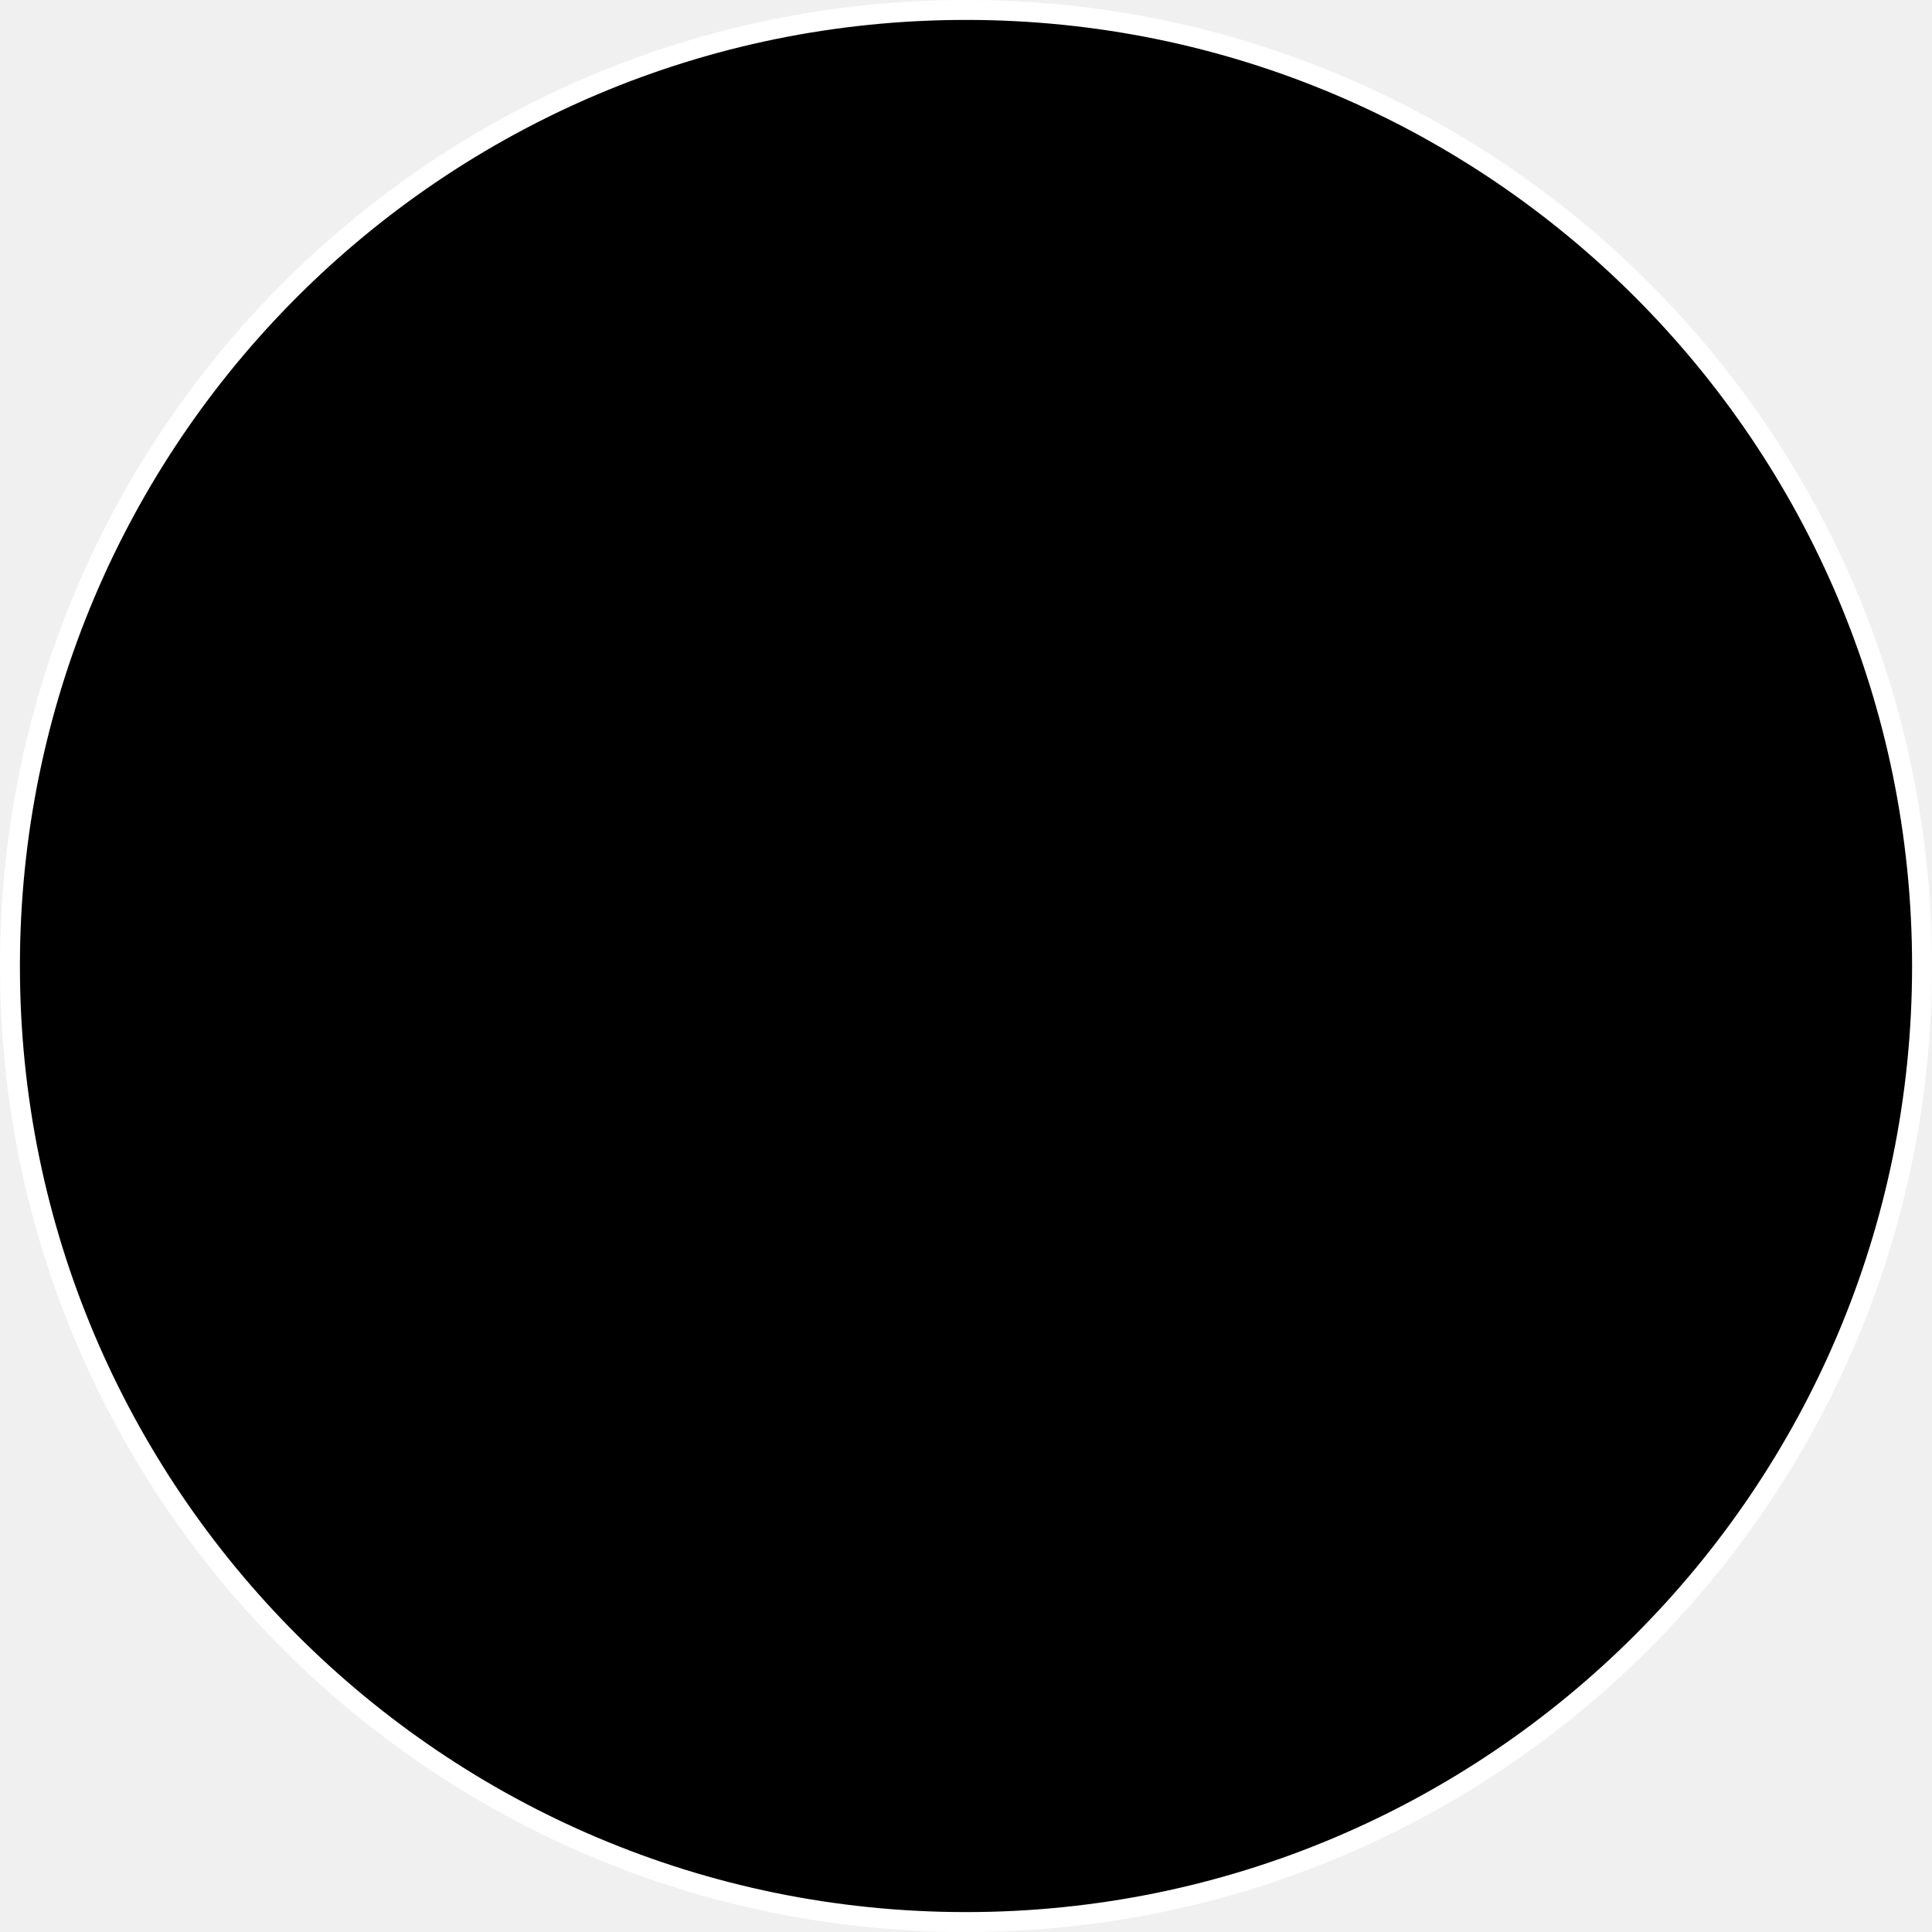
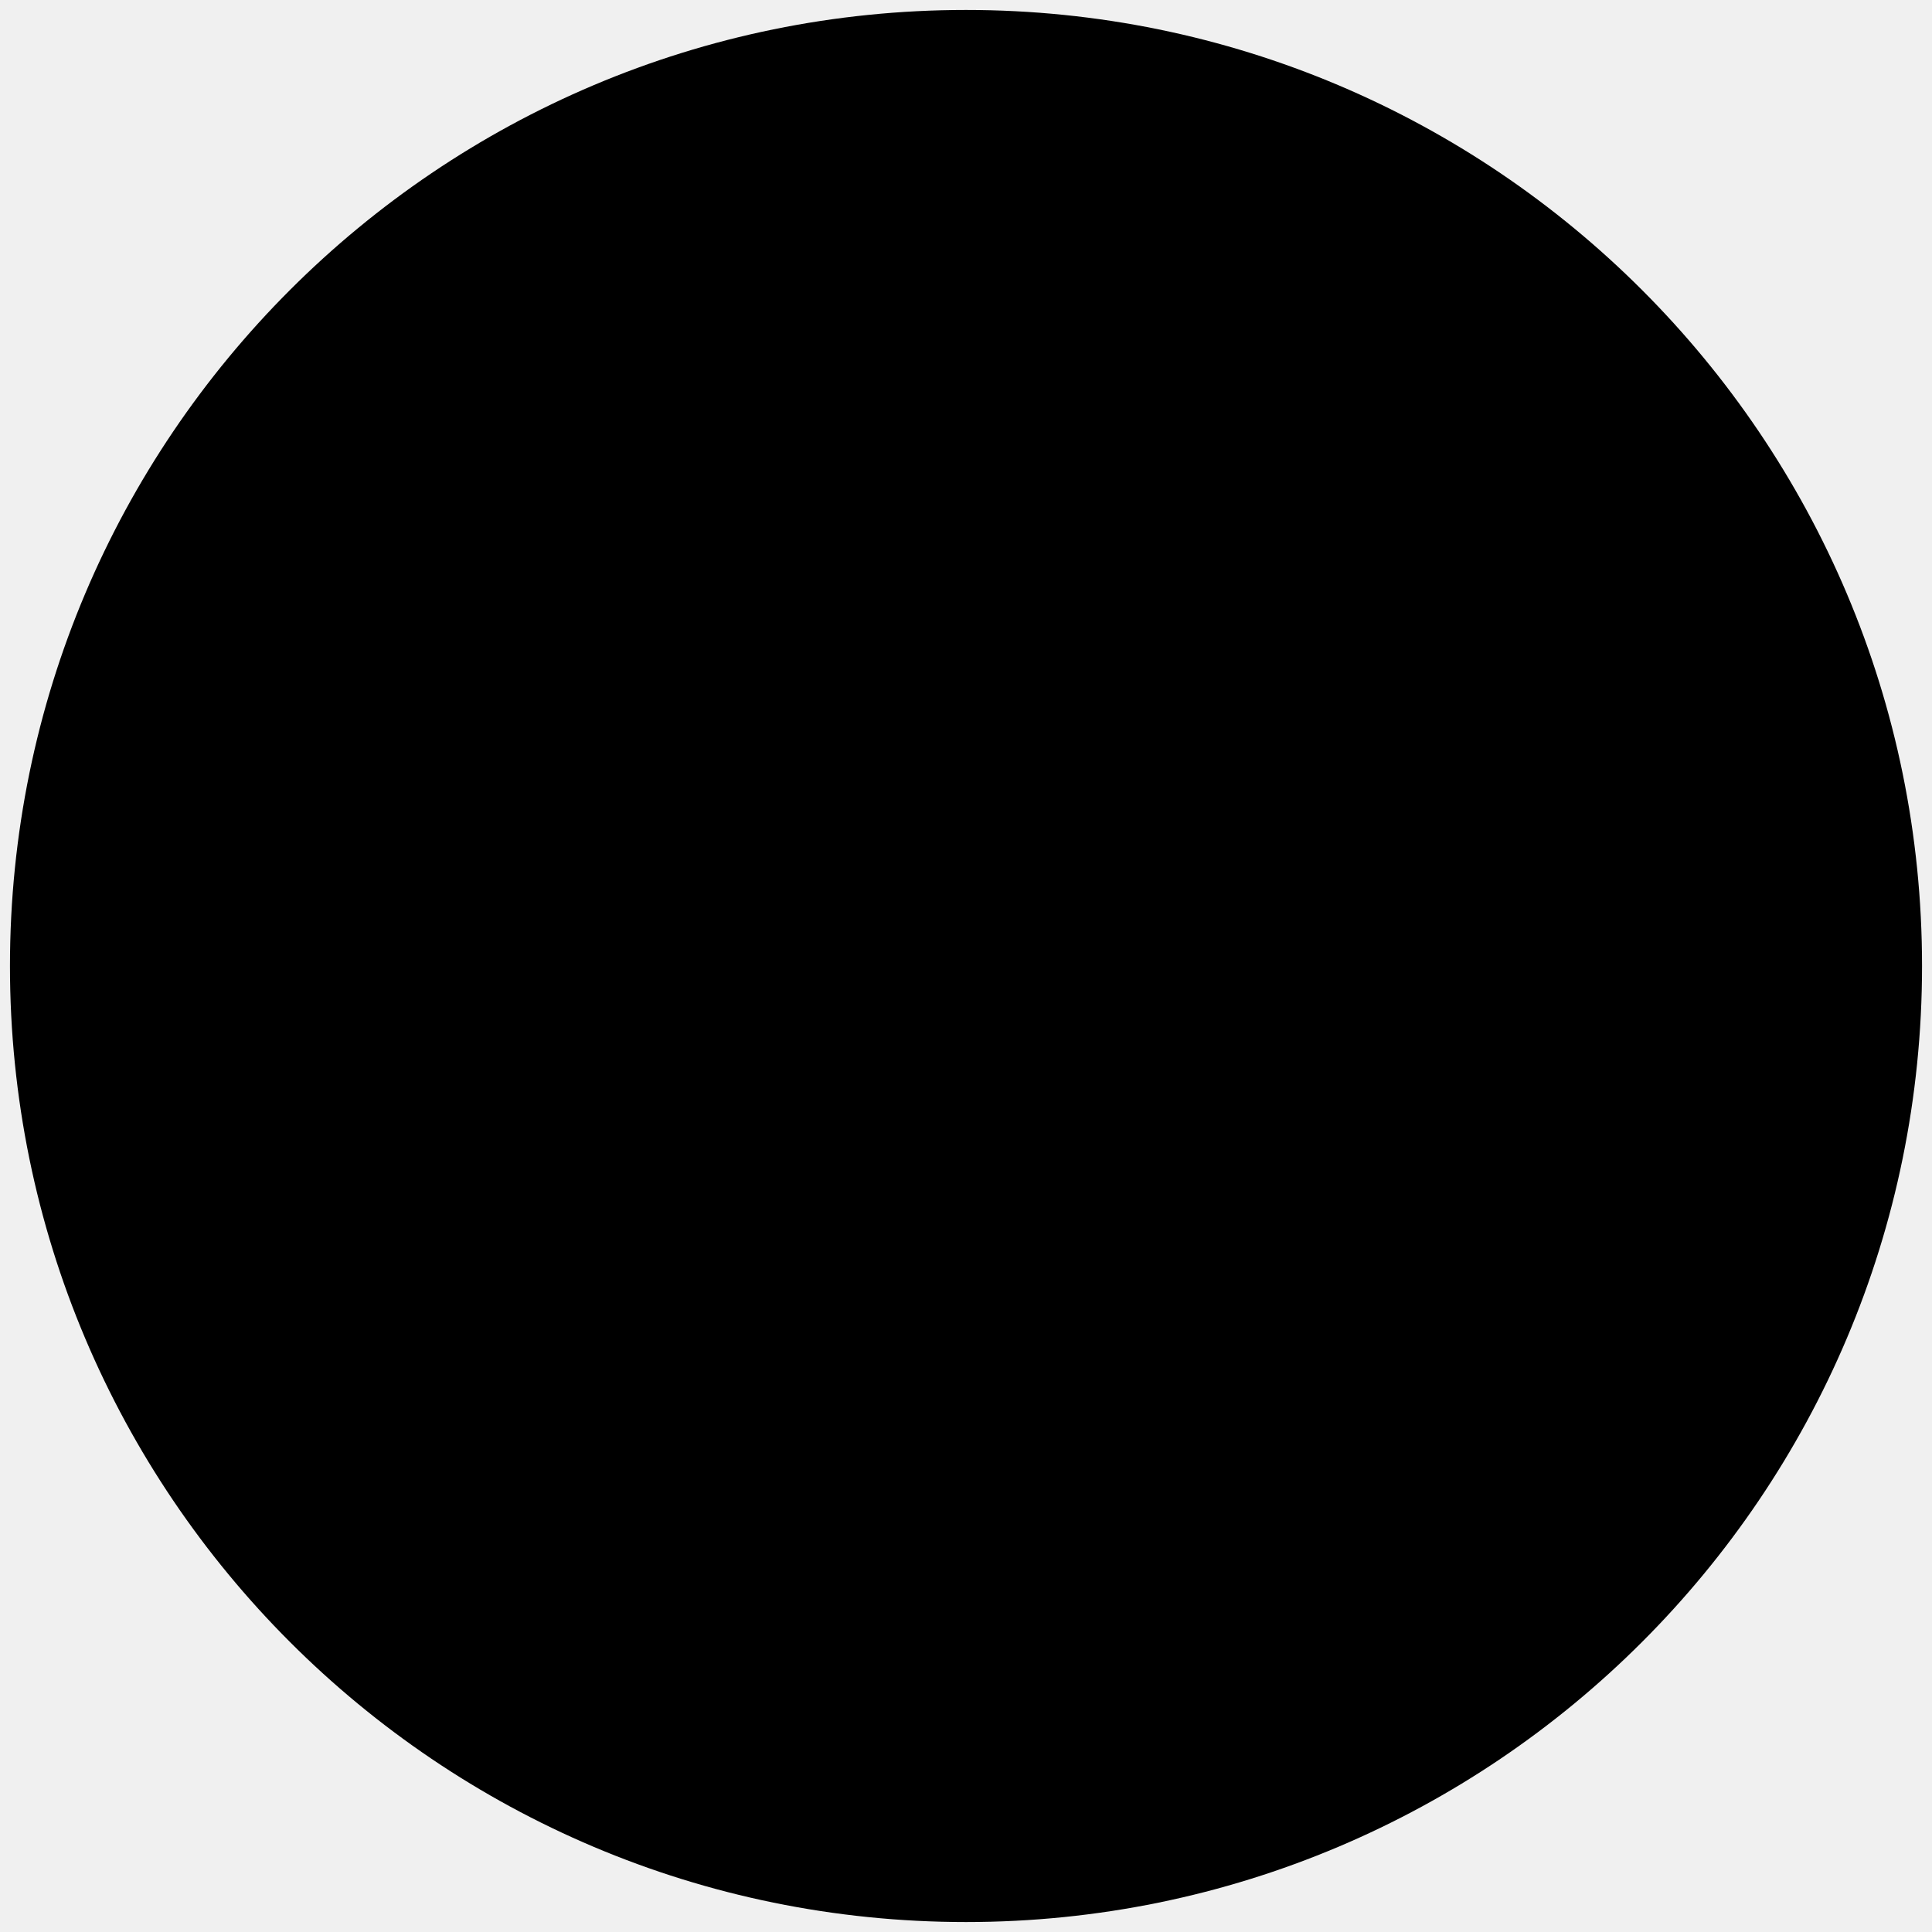
- <svg xmlns="http://www.w3.org/2000/svg" width="194px" height="194px" viewBox="0 0 194 194" version="1.1">
-   <g id="Page-2" stroke="none" stroke-width="1" fill="none" fill-rule="evenodd">
-     <g id="Frame" transform="translate(-566, -155)" fill="#000000" stroke="#FFFFFF" stroke-width="2">
-       <circle id="몸통" cx="663" cy="252" r="96" />
+ <svg xmlns="http://www.w3.org/2000/svg" id="_레이어_1" data-name="레이어_1" version="1.1" viewBox="0 0 194 194">
+   <g id="Page-2">
+     <g id="Frame">
+       <circle id="_몸통" data-name="몸통" cx="97" cy="97" r="96" />
    </g>
  </g>
</svg>
